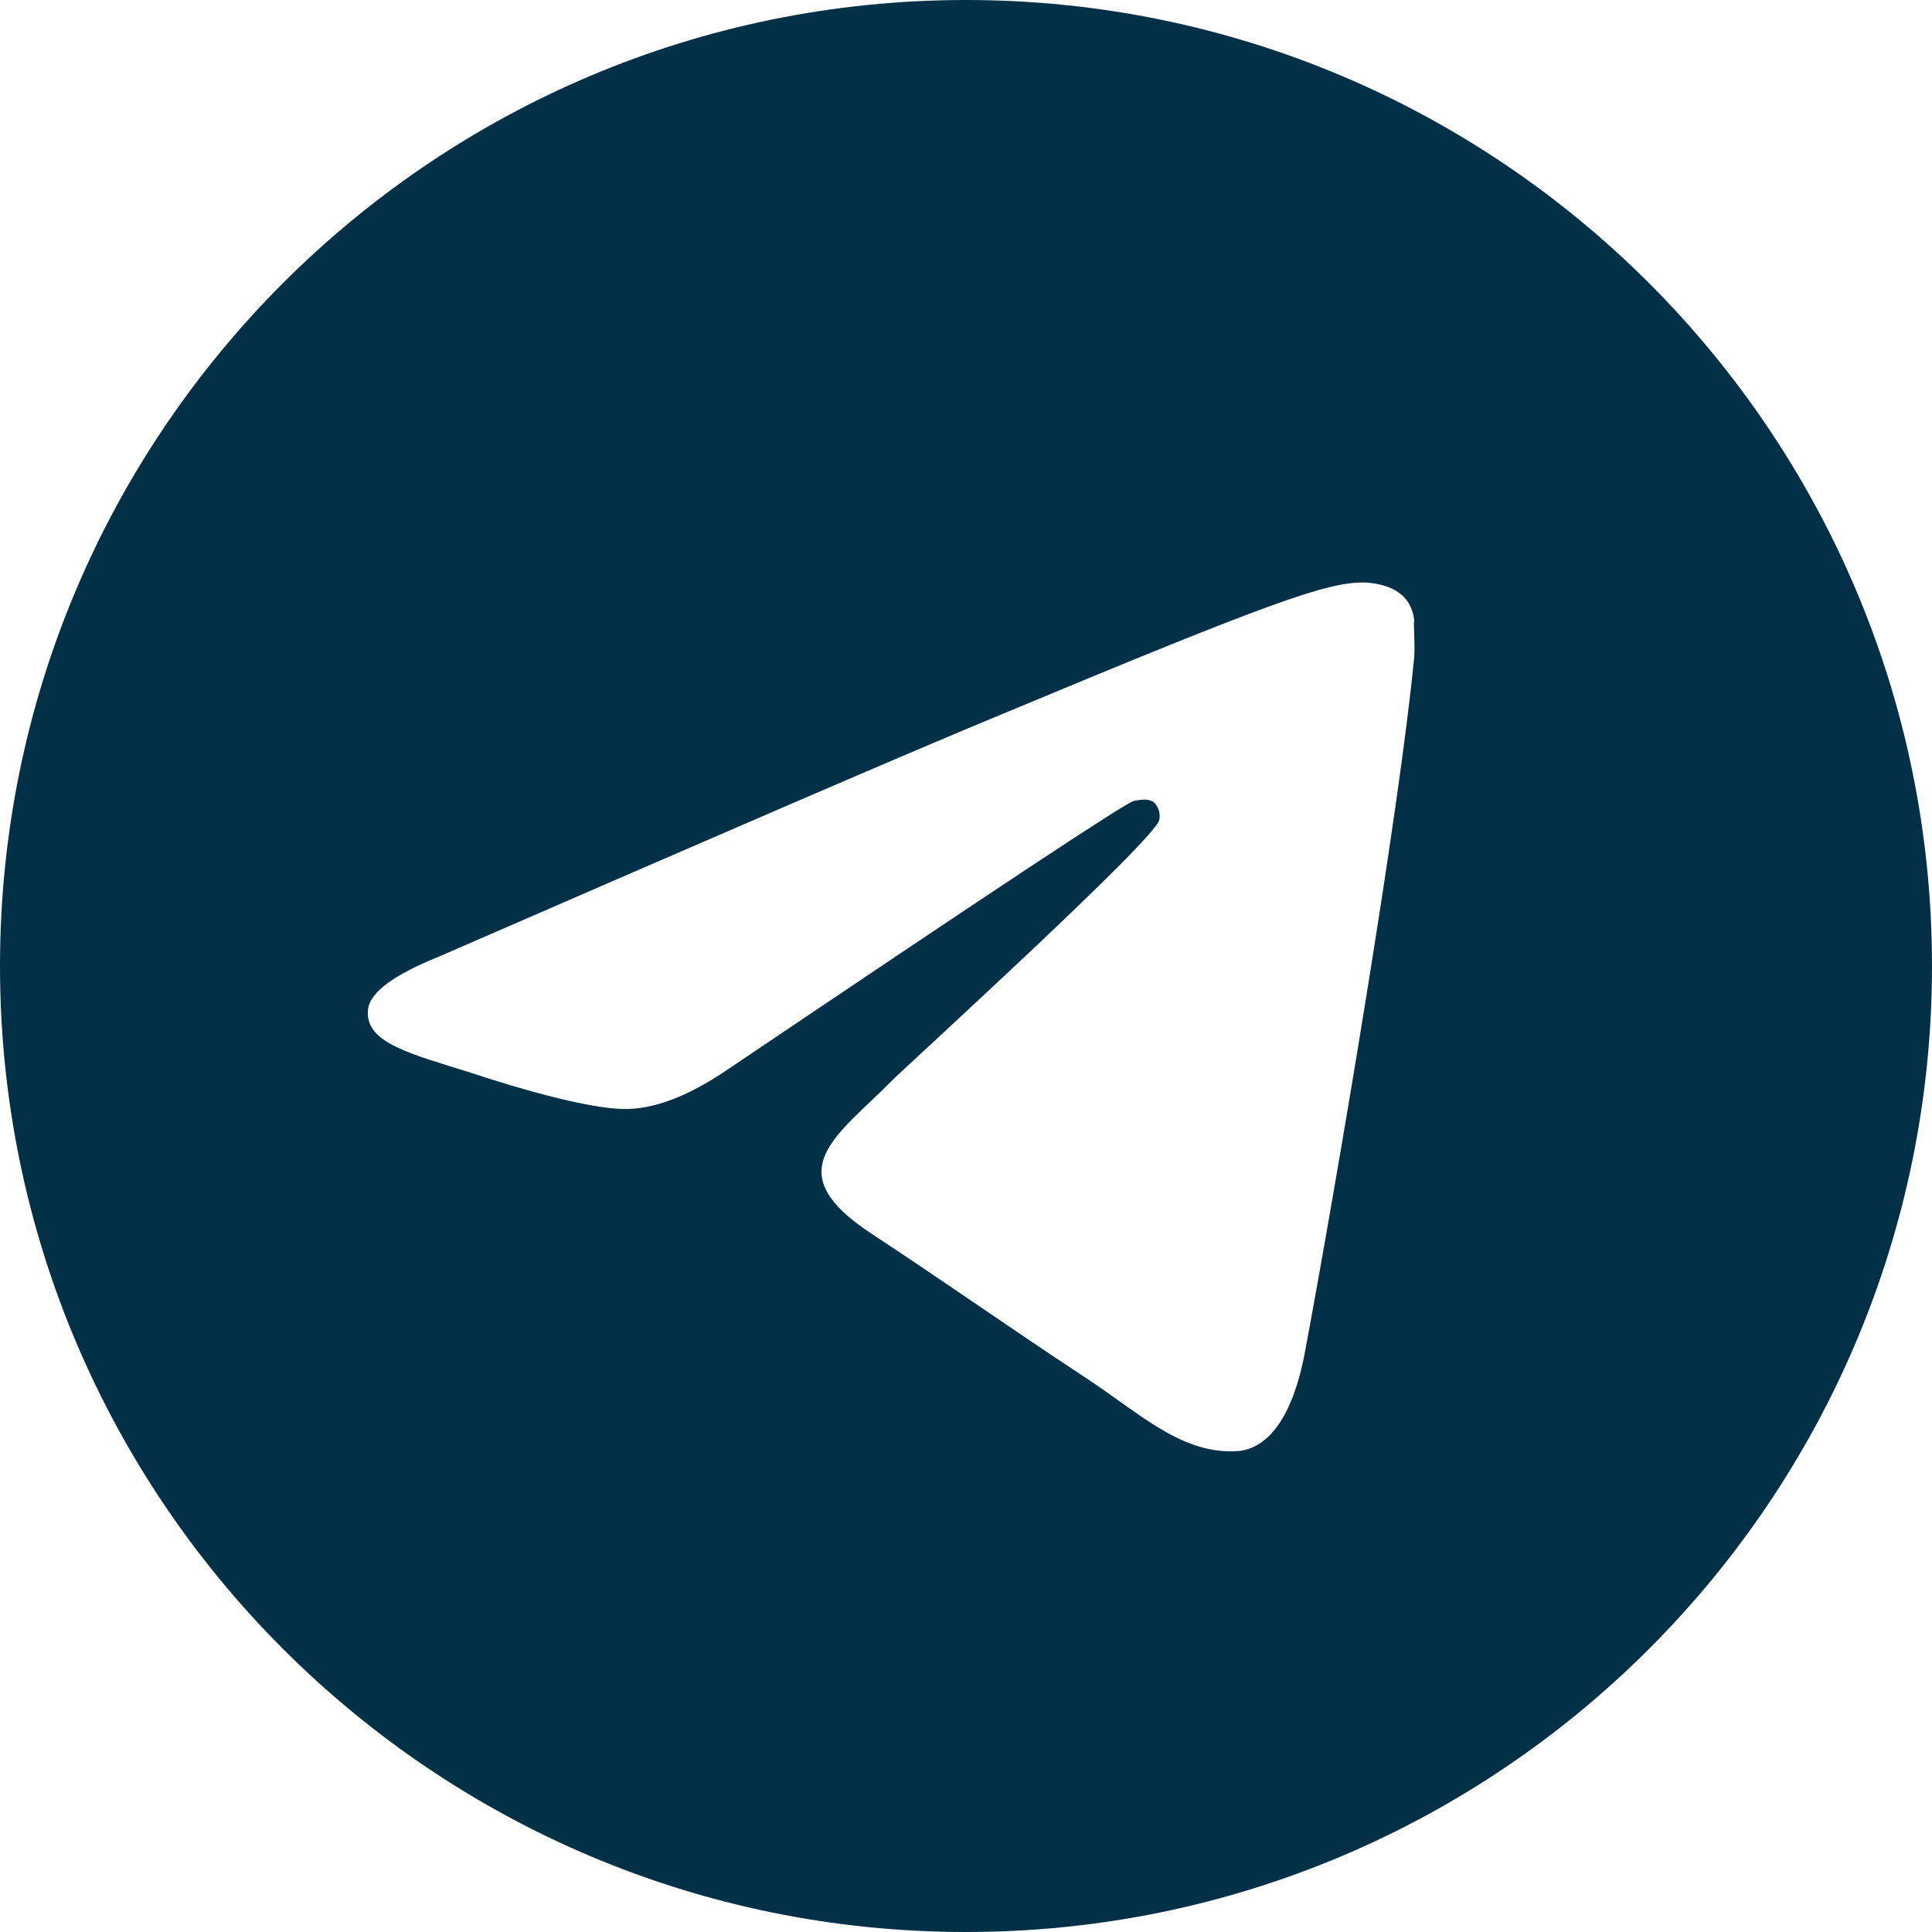
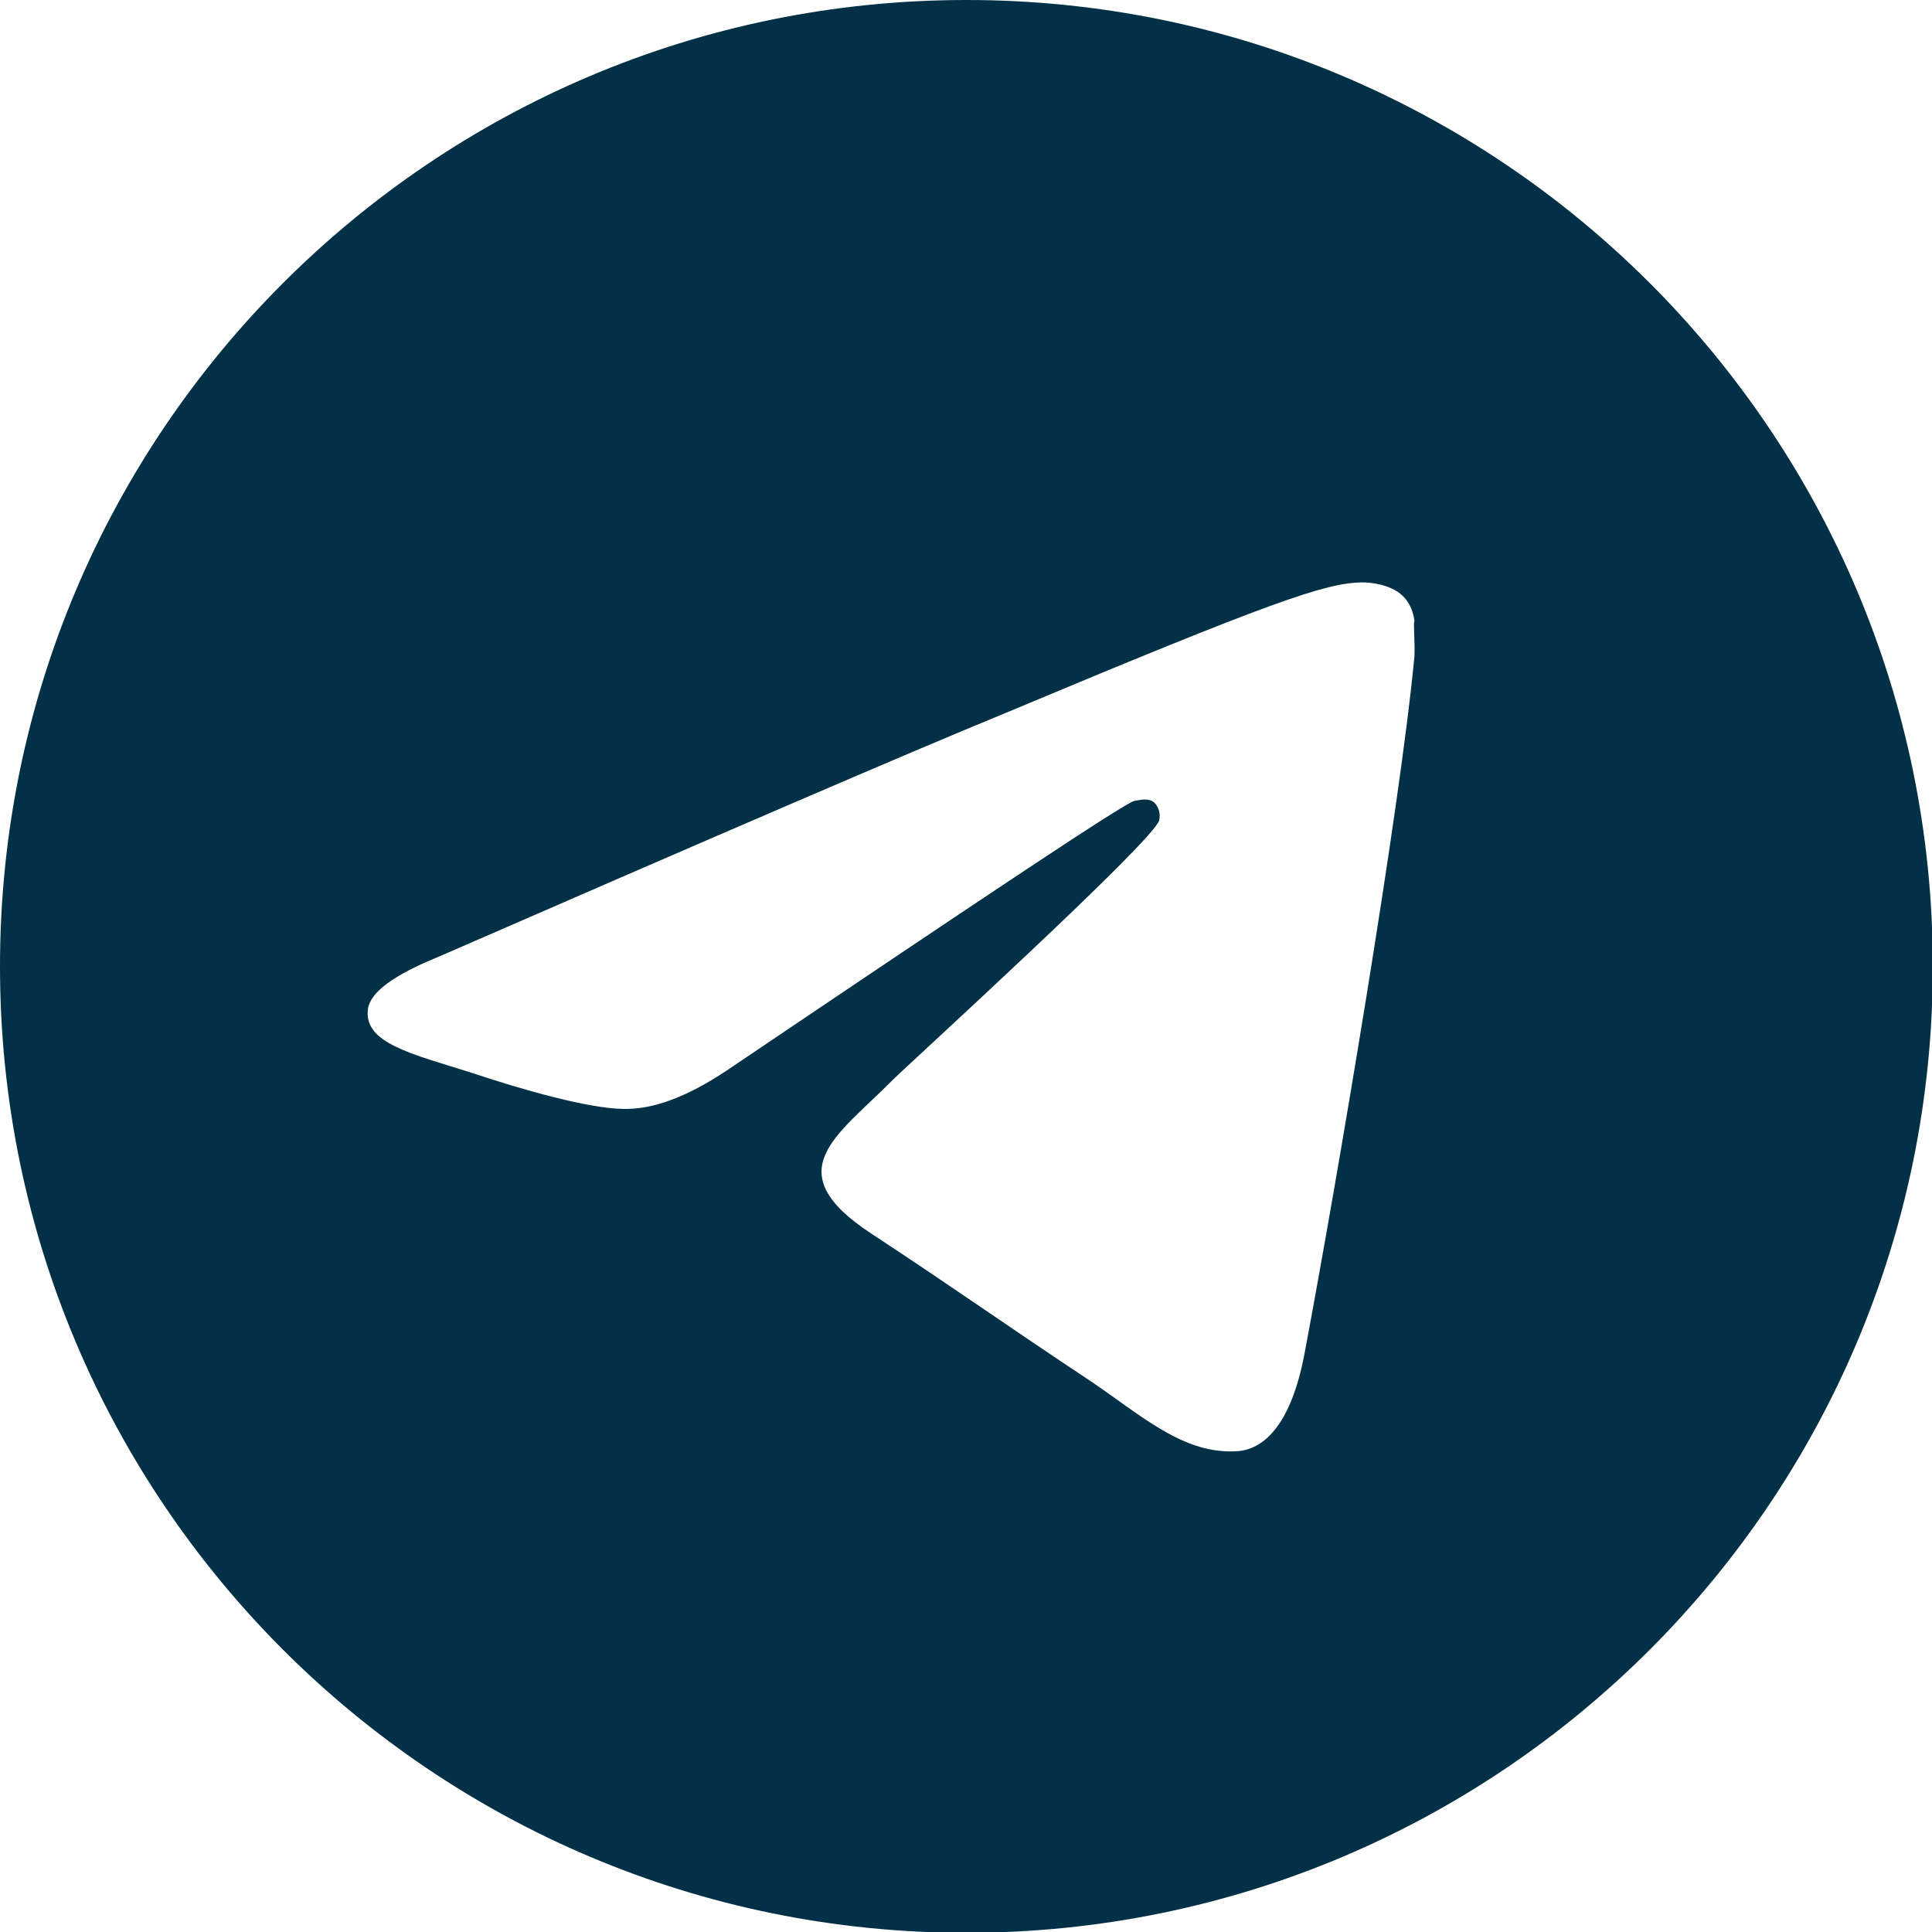
- <svg xmlns="http://www.w3.org/2000/svg" width="48" height="48" viewBox="0 0 48 48" fill="none">
-   <path d="M24 0C10.752 0 0 10.752 0 24C0 37.248 10.752 48 24 48C37.248 48 48 37.248 48 24C48 10.752 37.248 0 24 0ZM35.136 16.32C34.776 20.112 33.216 29.328 32.424 33.576C32.088 35.376 31.416 35.976 30.792 36.048C29.4 36.168 28.344 35.136 27 34.248C24.888 32.856 23.688 31.992 21.648 30.648C19.272 29.088 20.808 28.224 22.176 26.832C22.536 26.472 28.68 20.88 28.8 20.376C28.817 20.3 28.814 20.22 28.794 20.145C28.773 20.07 28.734 20.001 28.68 19.944C28.536 19.824 28.344 19.872 28.176 19.896C27.96 19.944 24.6 22.176 18.048 26.592C17.088 27.24 16.224 27.576 15.456 27.552C14.592 27.528 12.96 27.072 11.736 26.664C10.224 26.184 9.048 25.92 9.144 25.08C9.192 24.648 9.792 24.216 10.92 23.76C17.928 20.712 22.584 18.696 24.912 17.736C31.584 14.952 32.952 14.472 33.864 14.472C34.056 14.472 34.512 14.52 34.8 14.76C35.04 14.952 35.112 15.216 35.136 15.408C35.112 15.552 35.16 15.984 35.136 16.32Z" fill="#023047" />
+ <svg xmlns="http://www.w3.org/2000/svg" width="48" height="48" fill="none">
+   <path d="M24 0a24 24 0 1 0 .02 48.02A24 24 0 0 0 24 0Zm11.14 16.32c-.36 3.8-1.92 13-2.72 17.26-.33 1.8-1 2.4-1.63 2.47-1.39.12-2.45-.91-3.79-1.8-2.11-1.4-3.31-2.26-5.35-3.6-2.38-1.56-.84-2.43.53-3.82.36-.36 6.5-5.95 6.62-6.45a.48.48 0 0 0-.12-.44c-.14-.12-.34-.07-.5-.04-.22.04-3.58 2.28-10.13 6.7-.96.64-1.83.98-2.6.95-.86-.02-2.49-.48-3.71-.89-1.52-.48-2.7-.74-2.6-1.58.05-.43.65-.86 1.78-1.32 7-3.05 11.66-5.06 14-6.02 6.66-2.79 8.03-3.27 8.94-3.27.2 0 .65.05.94.29.24.2.31.46.34.65-.03.14.02.57 0 .91Z" fill="#023047" />
</svg>
